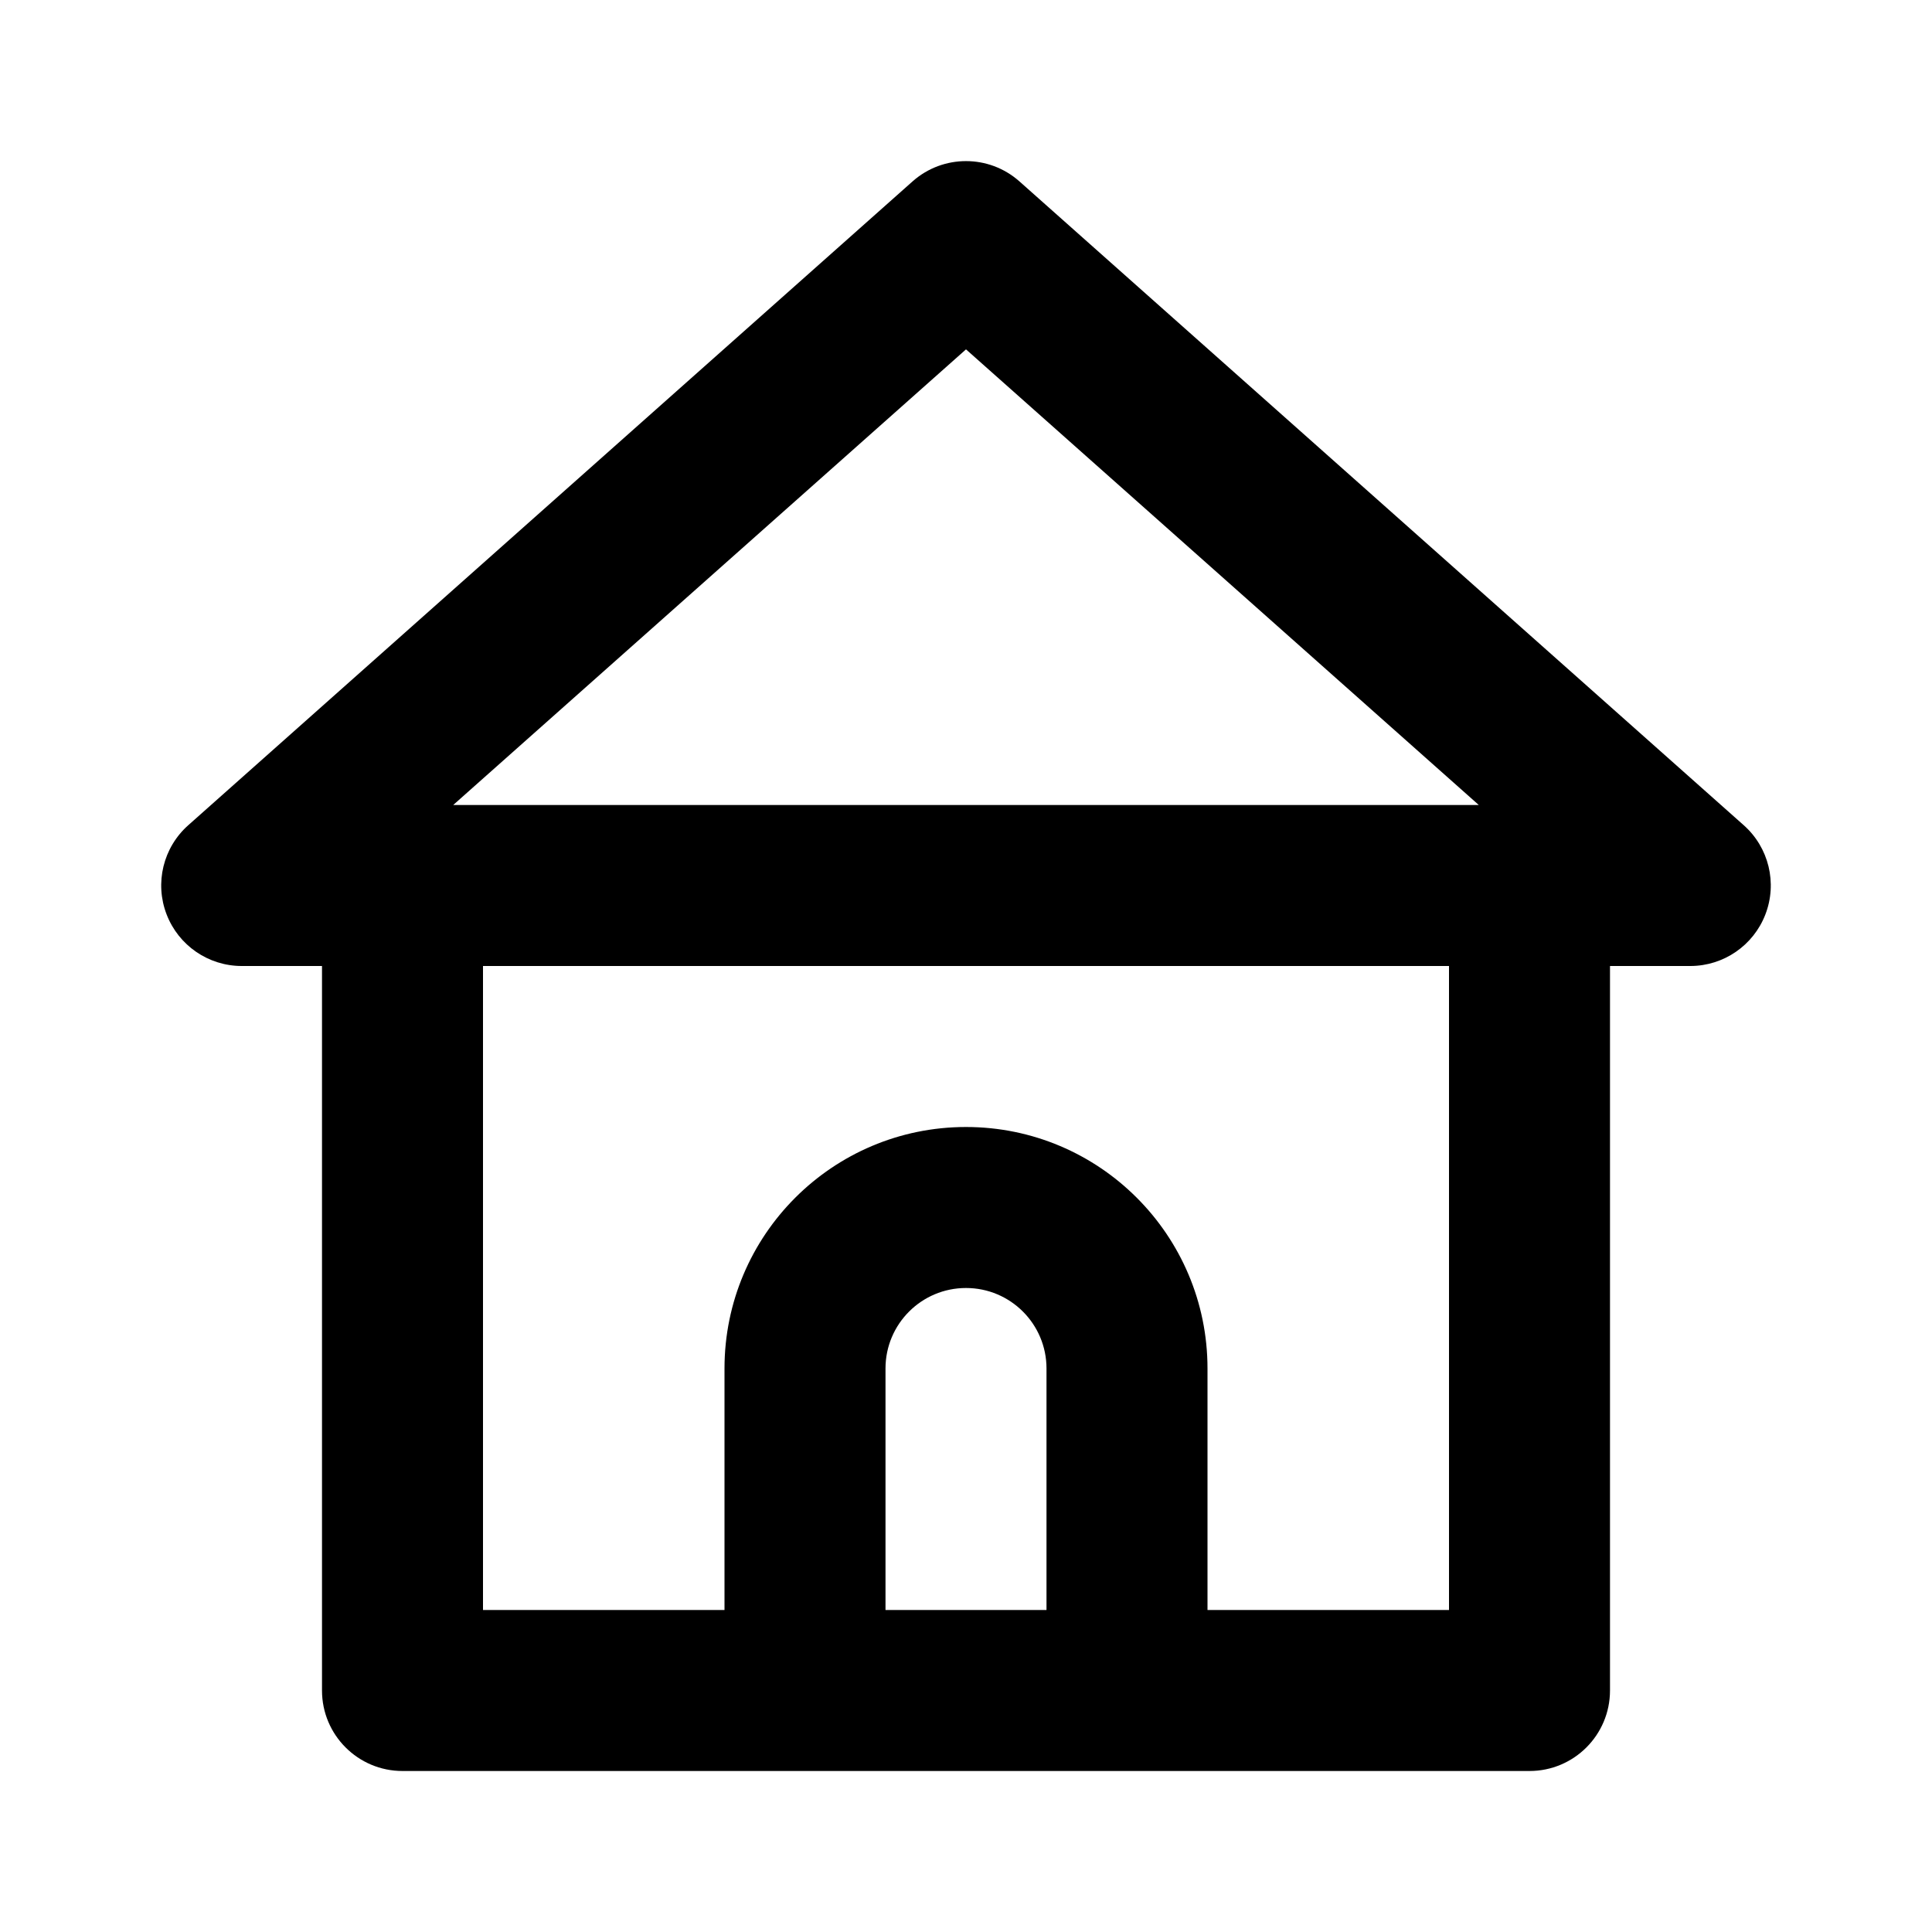
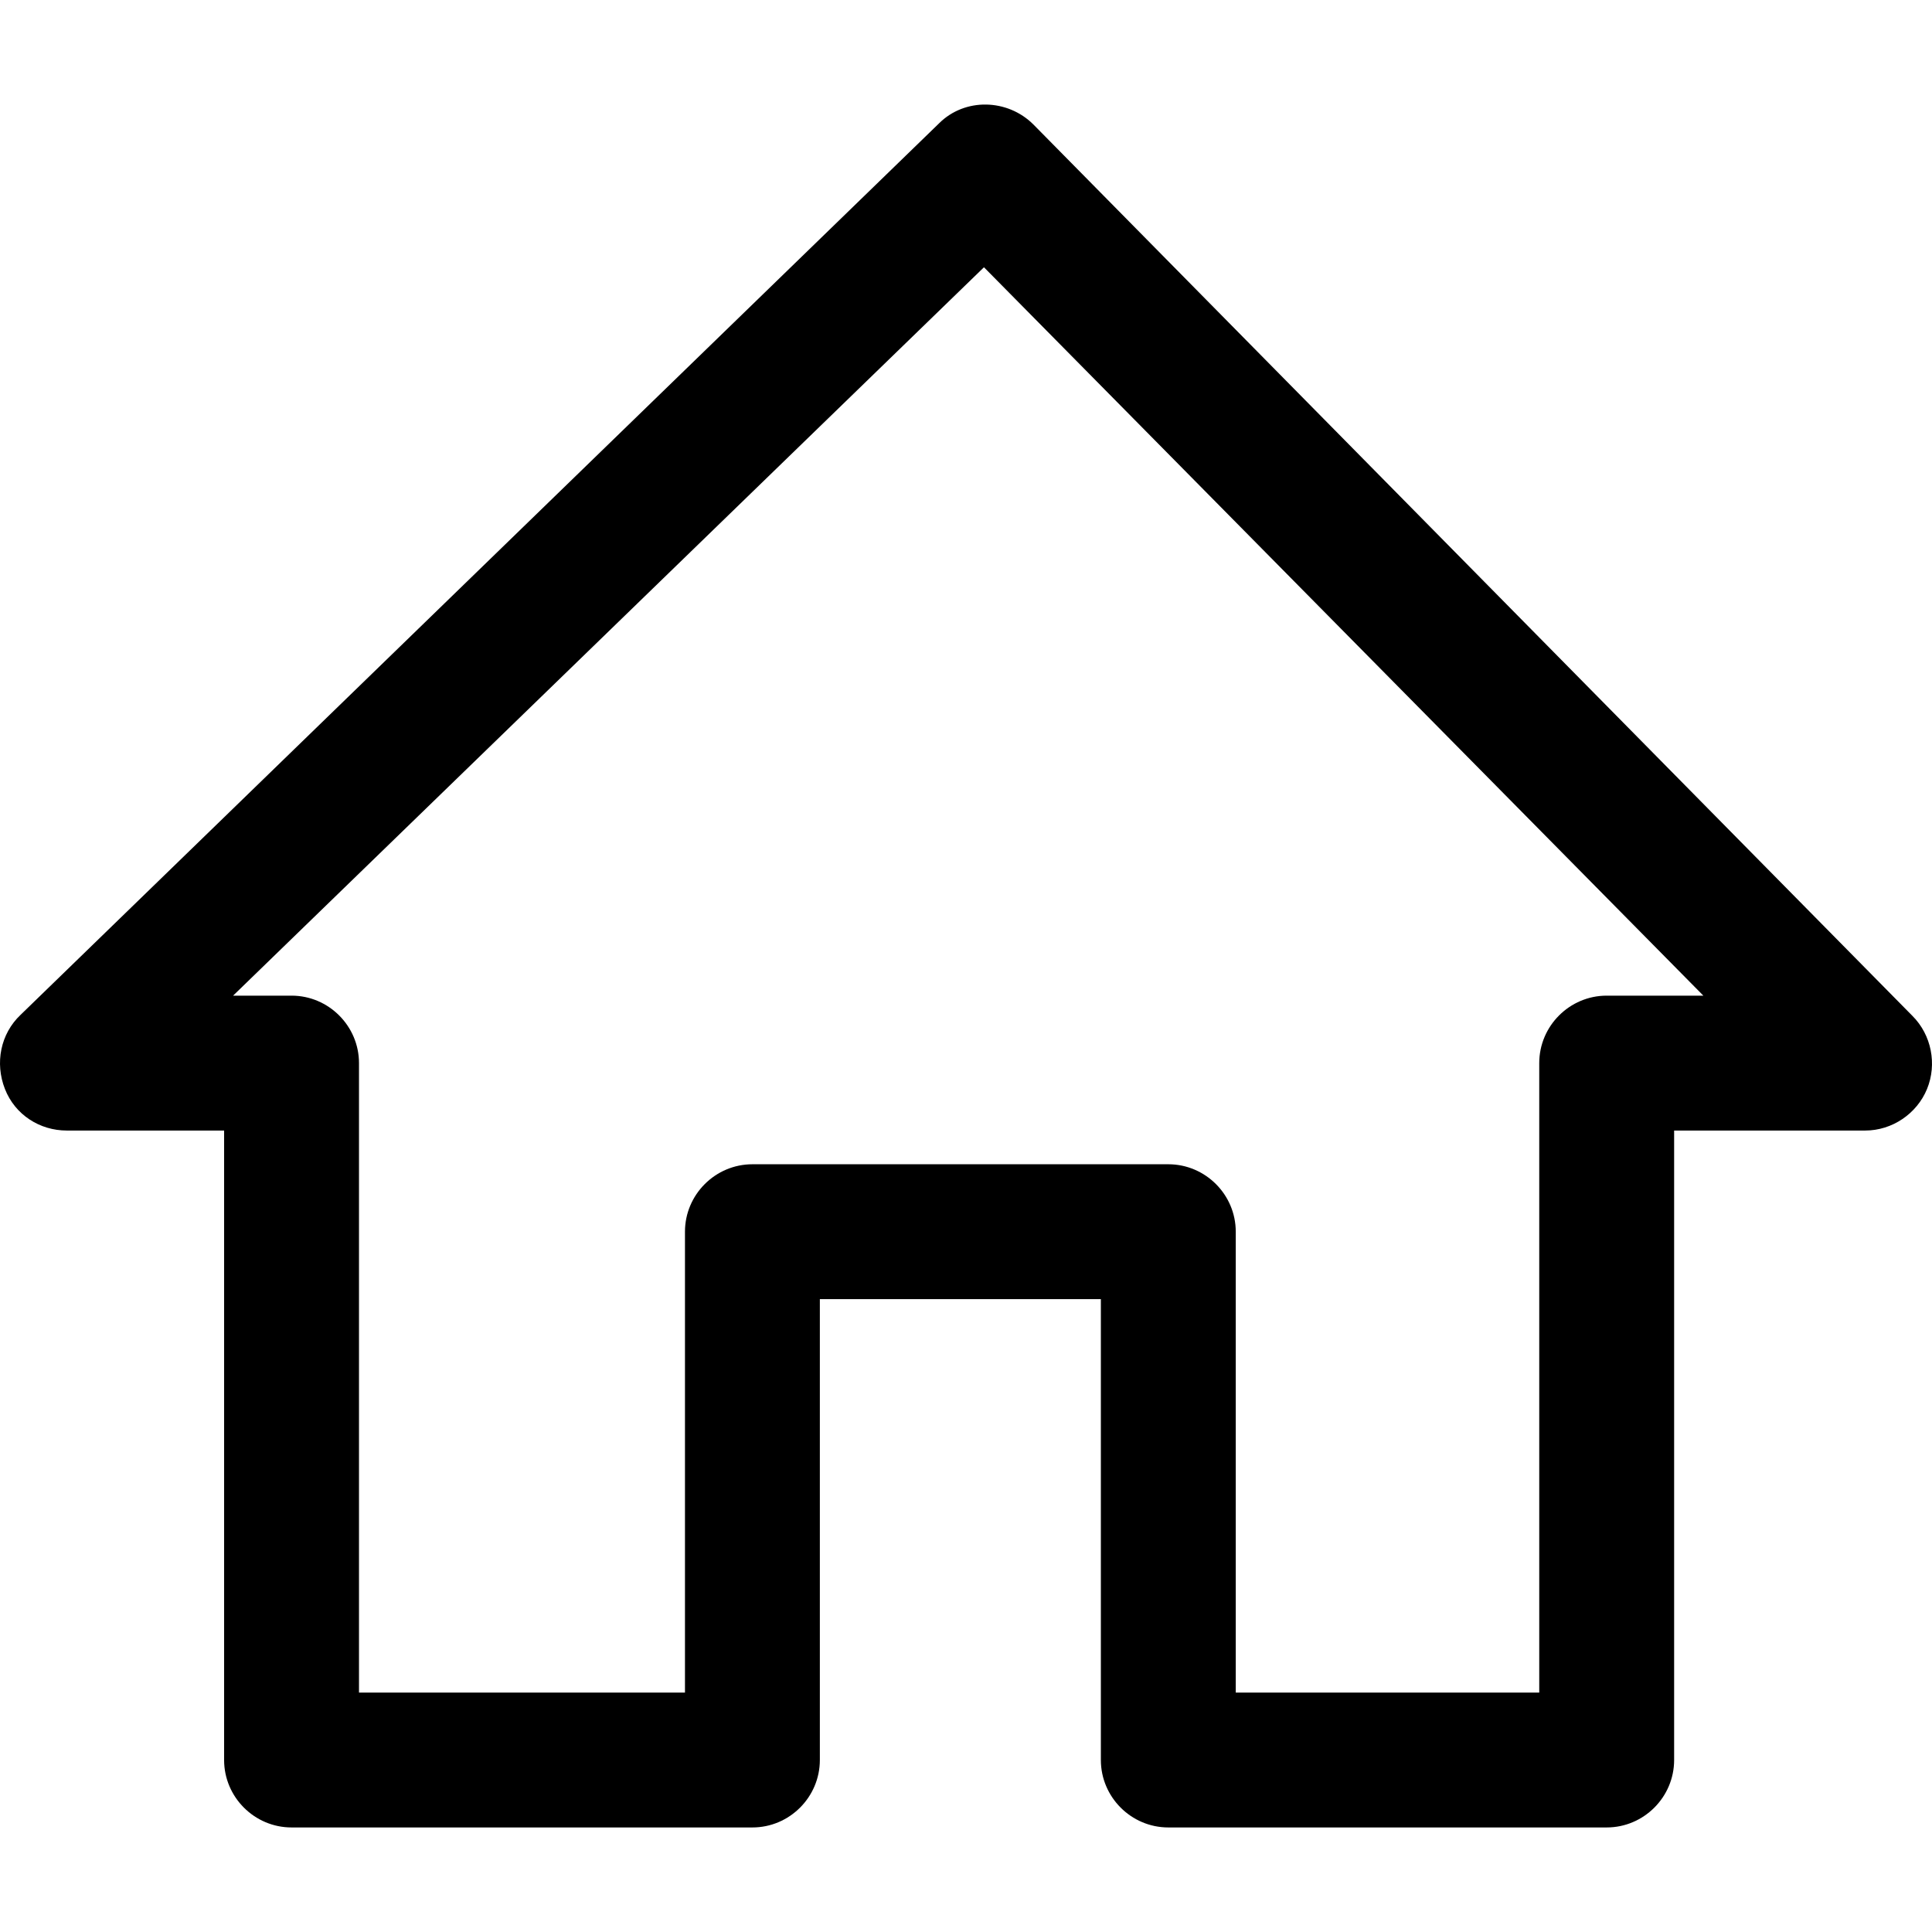
- <svg xmlns="http://www.w3.org/2000/svg" viewBox="0 0 24 24" id="home">
-   <path fill="#000000" d="M21.66,10.25l-9-8a1,1,0,0,0-1.32,0l-9,8a1,1,0,0,0-.27,1.11A1,1,0,0,0,3,12H4v9a1,1,0,0,0,1,1H19a1,1,0,0,0,1-1V12h1a1,1,0,0,0,.93-.64A1,1,0,0,0,21.66,10.25ZM13,20H11V17a1,1,0,0,1,2,0Zm5,0H15V17a3,3,0,0,0-6,0v3H6V12H18ZM5.63,10,12,4.34,18.37,10Z" />
+ <svg xmlns="http://www.w3.org/2000/svg" version="1.1" id="Capa_1" x="0px" y="0px" viewBox="0 0 486.988 486.988" style="enable-background:new 0 0 486.988 486.988;" xml:space="preserve">
+   <g>
+     <g>
+       <path d="M16.822,284.968h39.667v158.667c0,9.35,7.65,17,17,17h116.167c9.35,0,17-7.65,17-17V327.468h70.833v116.167    c0,9.35,7.65,17,17,17h110.5c9.35,0,17-7.65,17-17V284.968h48.167c6.8,0,13.033-4.25,15.583-10.483    c2.55-6.233,1.133-13.6-3.683-18.417L260.489,31.385c-6.517-6.517-17.283-6.8-23.8-0.283L5.206,255.785    c-5.1,4.817-6.517,12.183-3.967,18.7C3.789,281.001,10.022,284.968,16.822,284.968z M248.022,67.368l181.333,183.6h-24.367    c-9.35,0-17,7.65-17,17v158.667h-76.5V310.468c0-9.35-7.65-17-17-17H189.656c-9.35,0-17,7.65-17,17v116.167H90.489V267.968    c0-9.35-7.65-17-17-17H58.756L248.022,67.368z" />
+     </g>
+   </g>
+   <g>
+ </g>
+   <g>
+ </g>
+   <g>
+ </g>
+   <g>
+ </g>
+   <g>
+ </g>
+   <g>
+ </g>
+   <g>
+ </g>
+   <g>
+ </g>
+   <g>
+ </g>
+   <g>
+ </g>
+   <g>
+ </g>
+   <g>
+ </g>
+   <g>
+ </g>
+   <g>
+ </g>
+   <g>
+ </g>
</svg>
